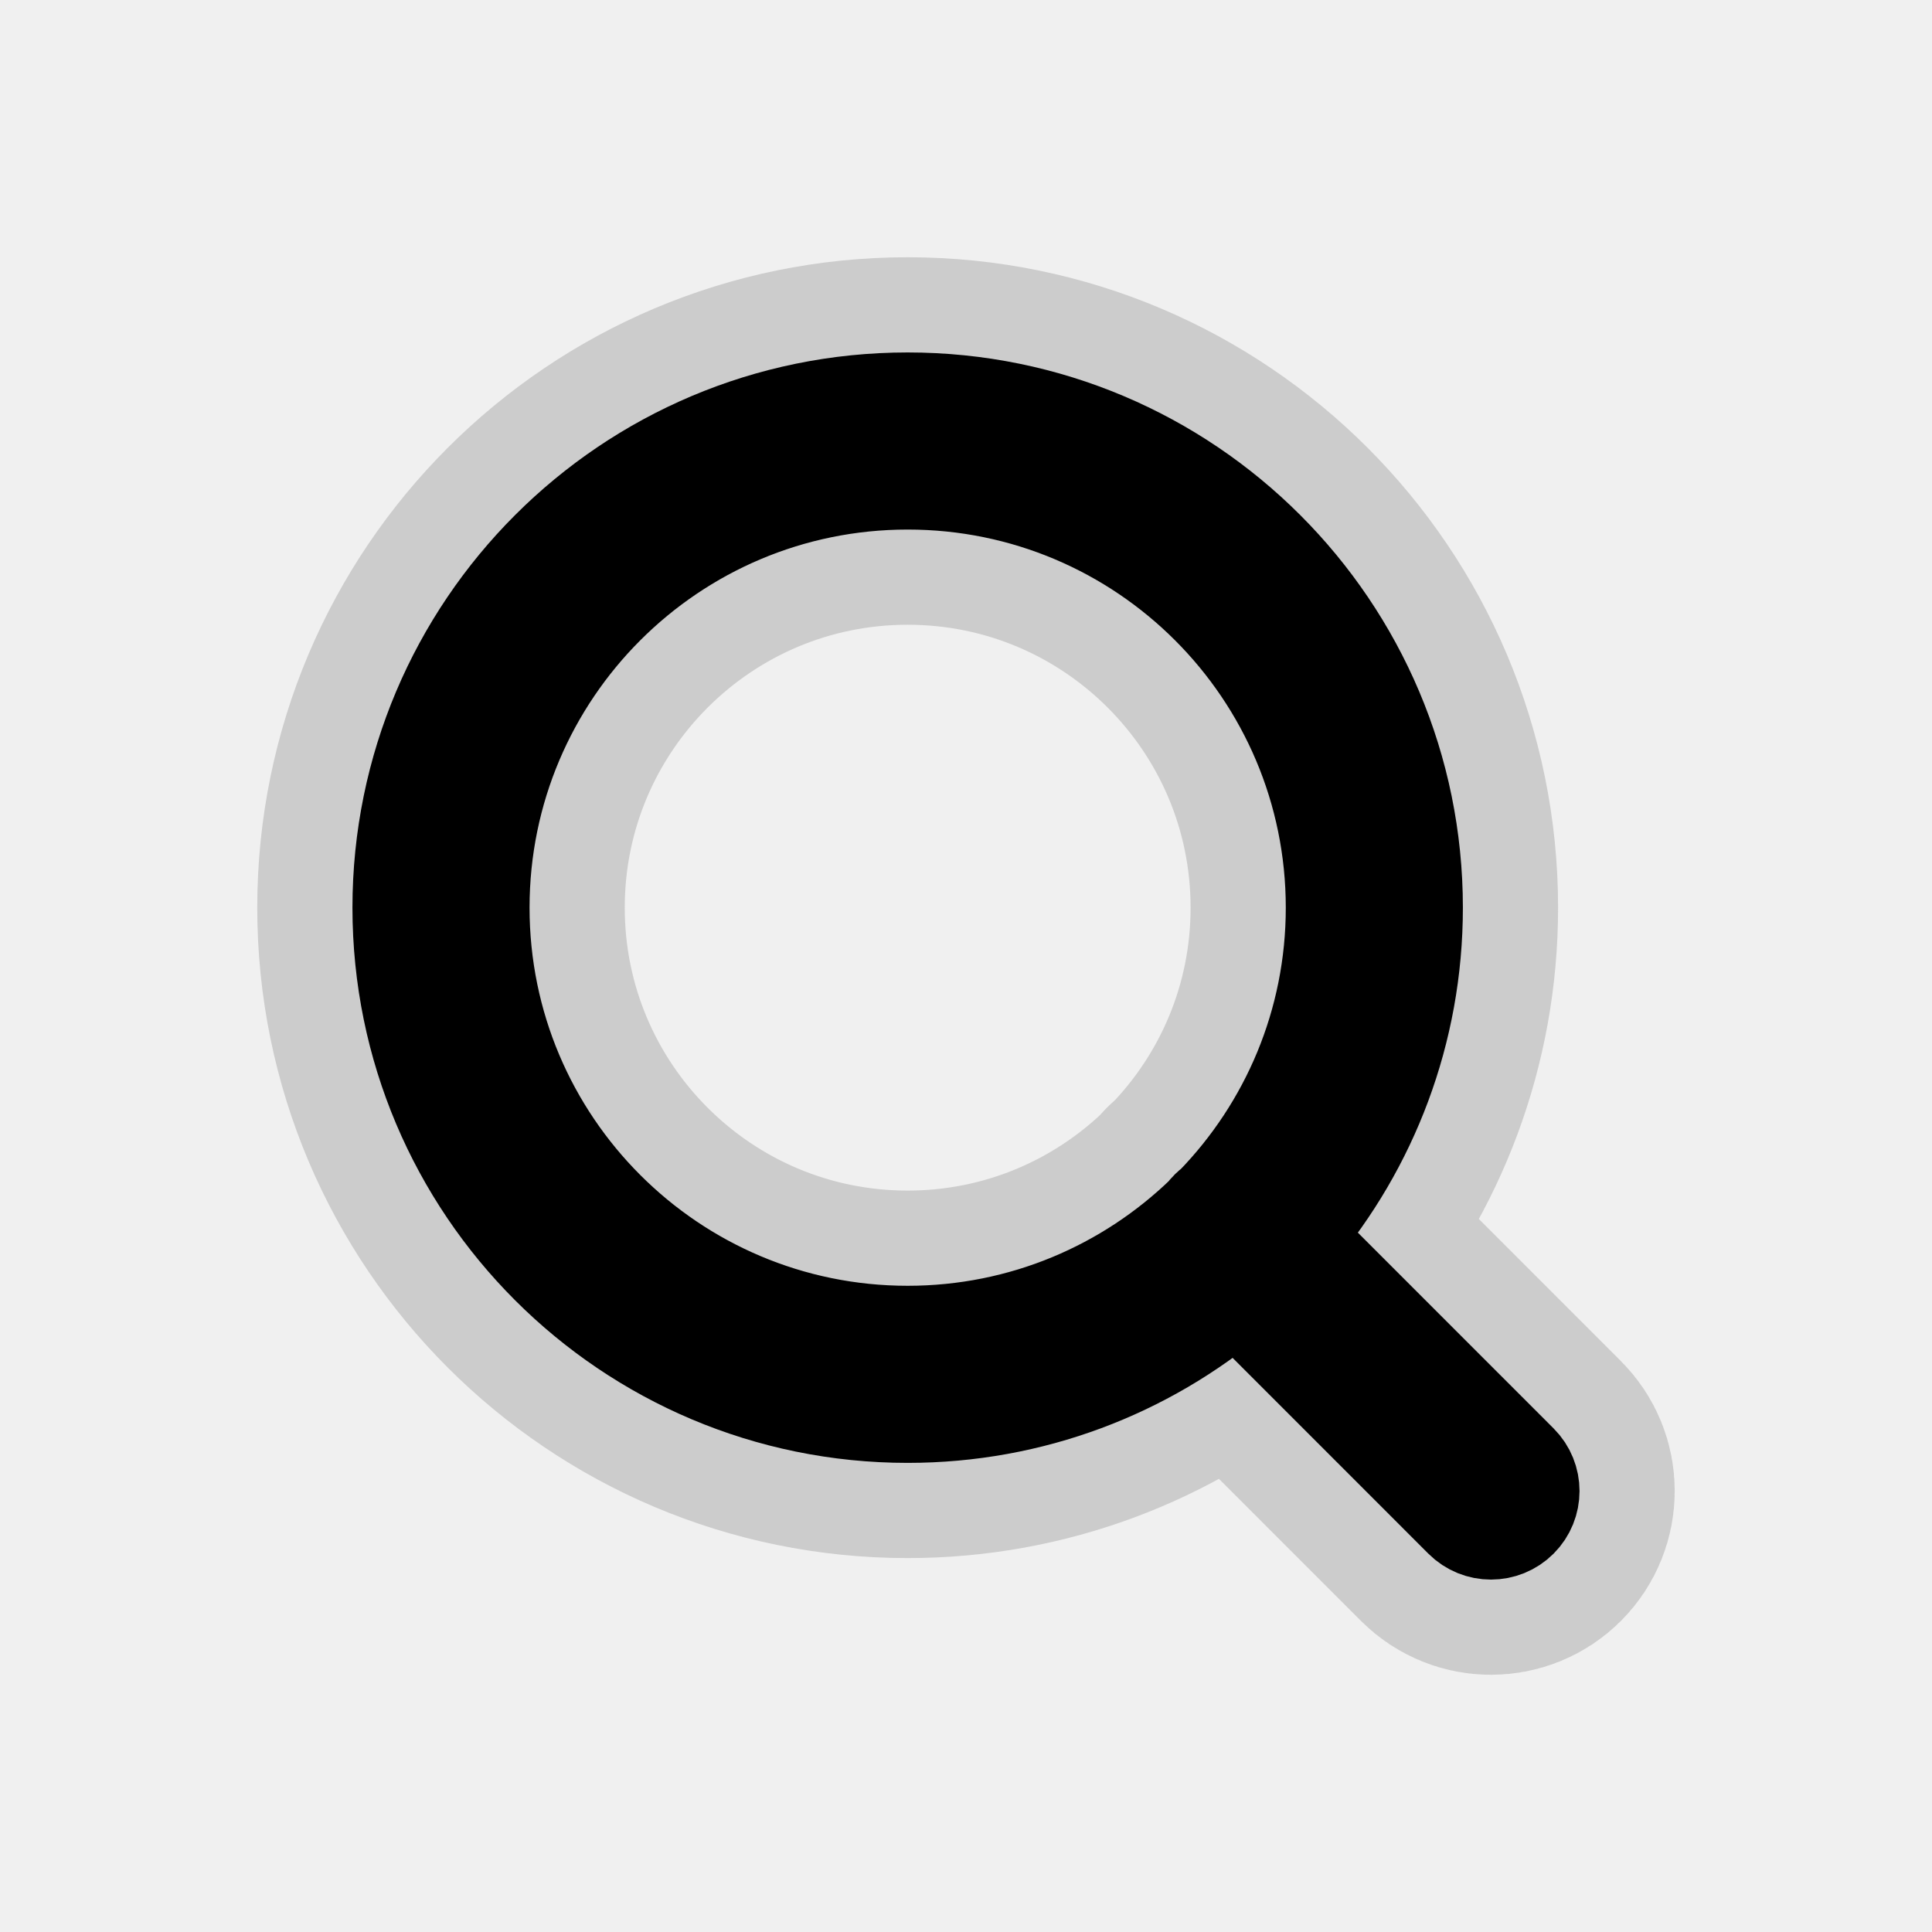
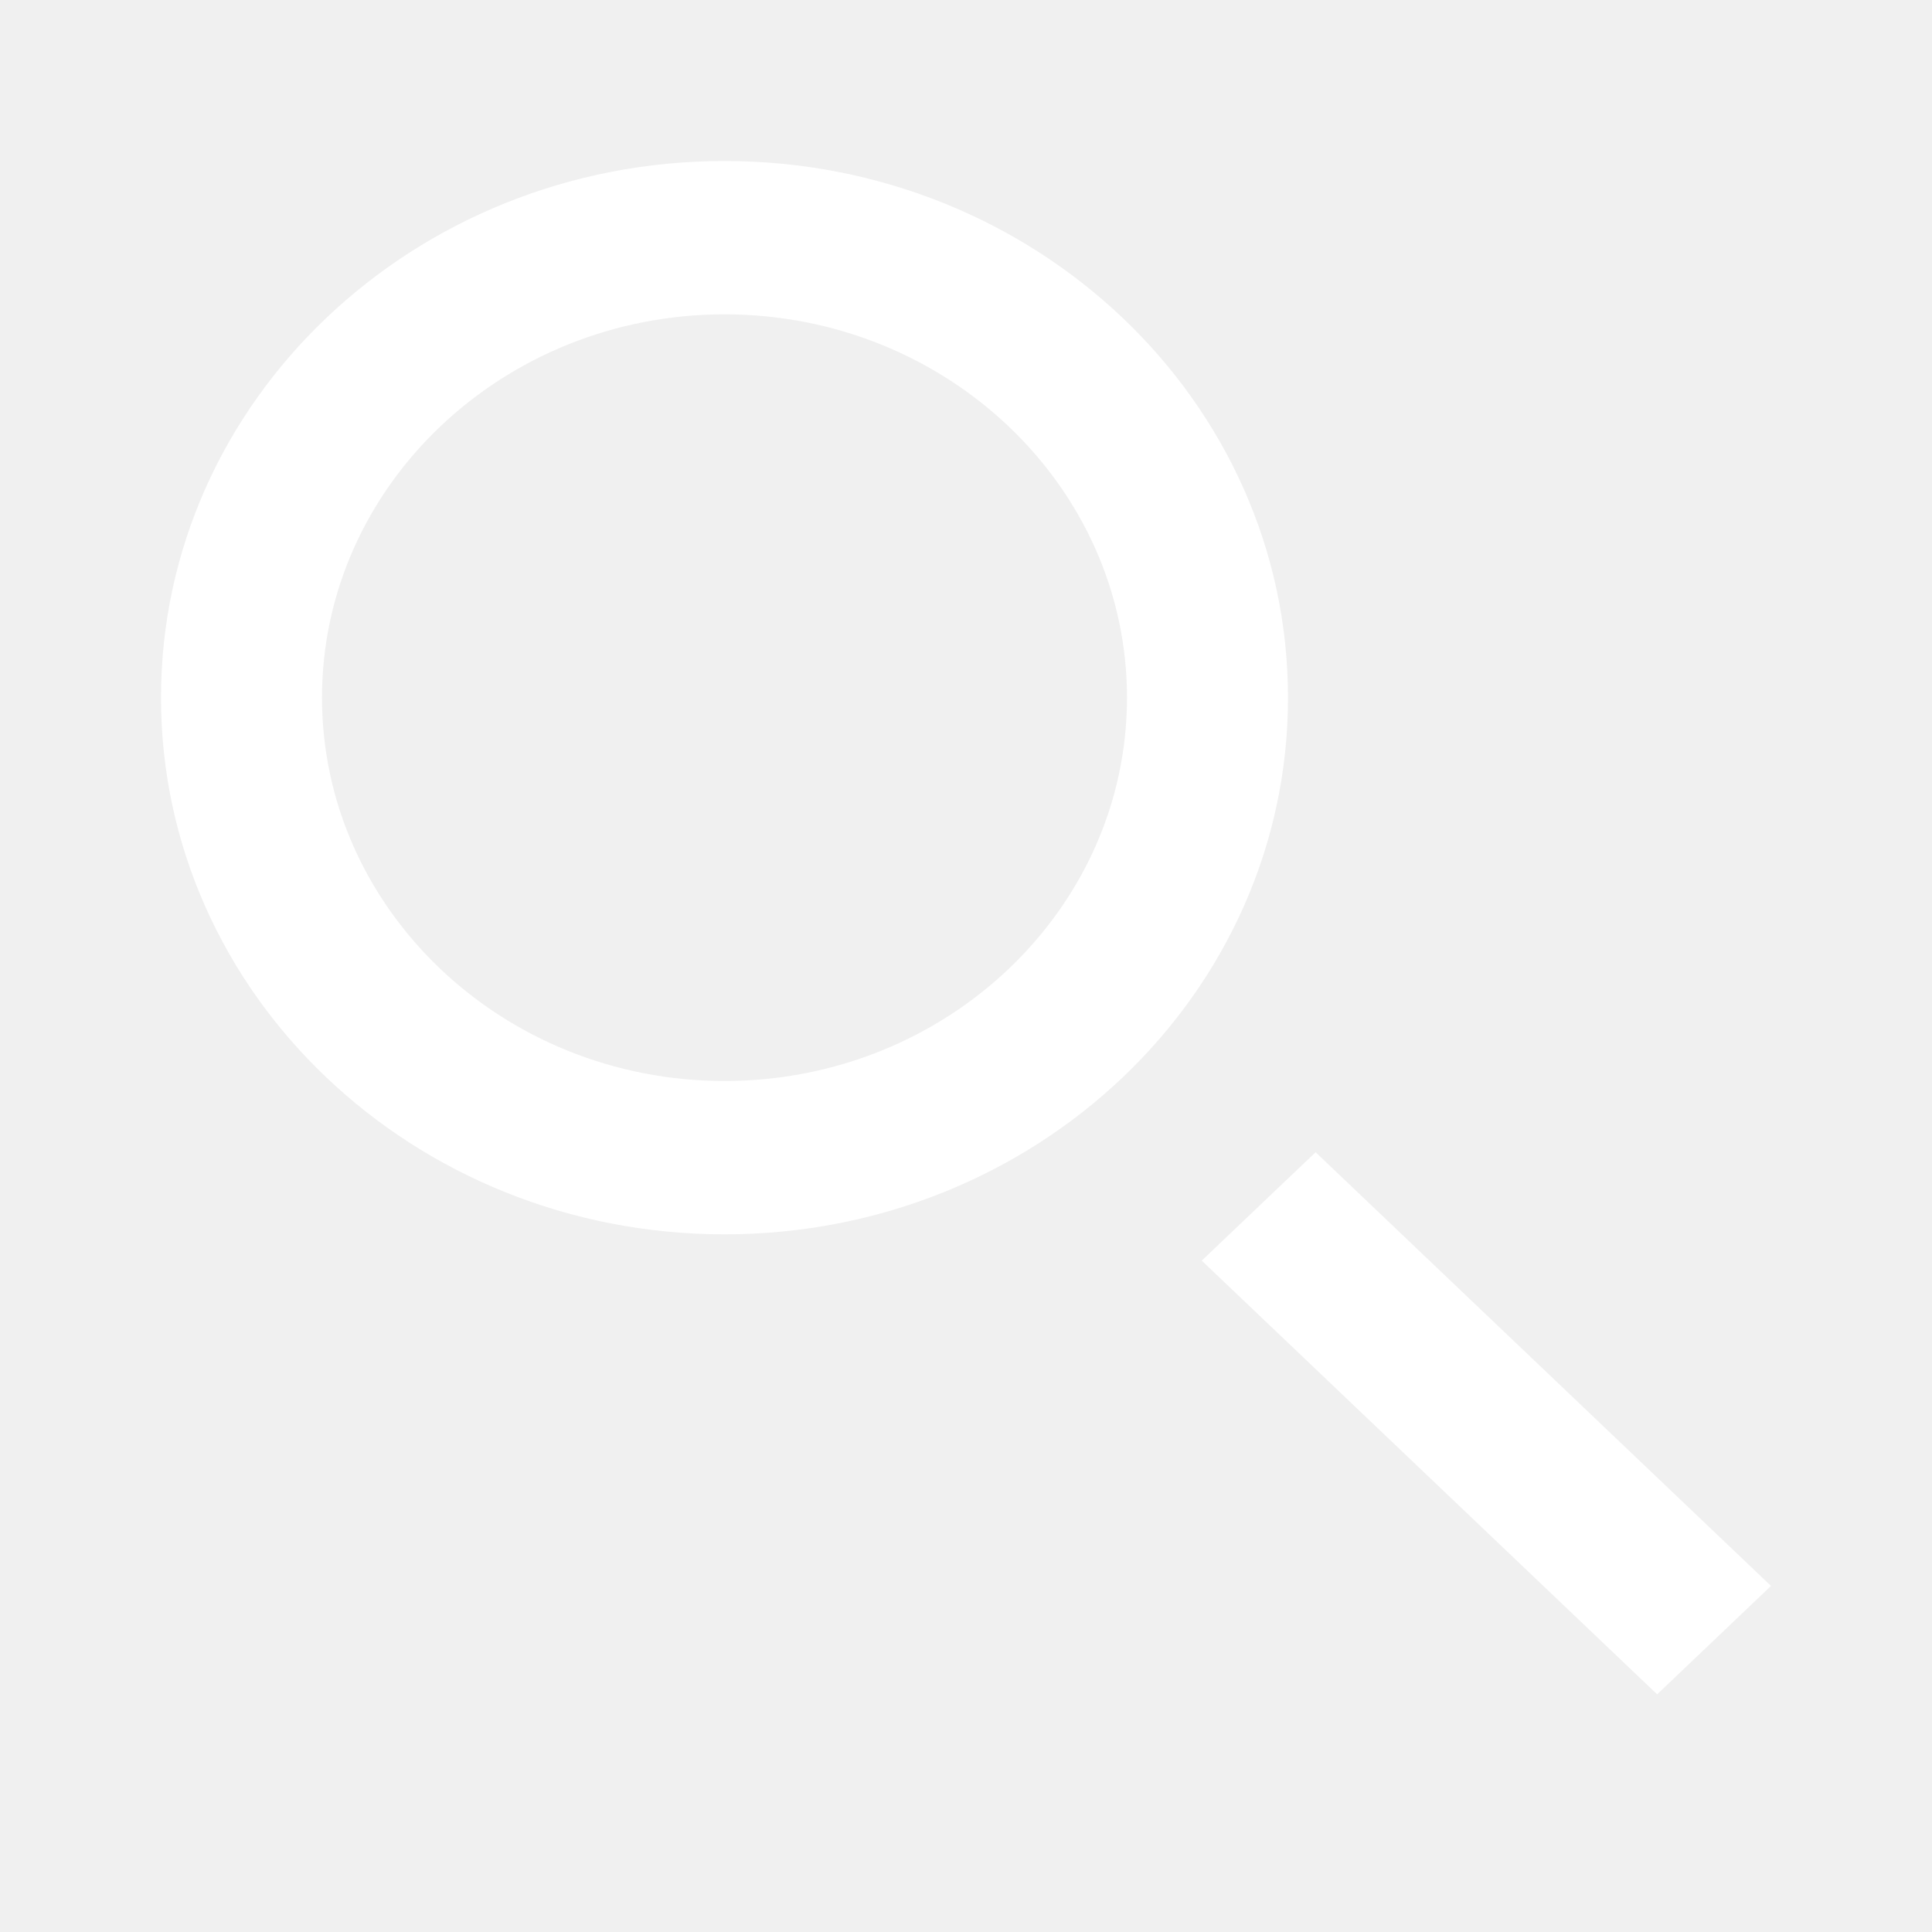
- <svg xmlns="http://www.w3.org/2000/svg" width="800px" height="800px" viewBox="-4.56 -4.56 33.12 33.12" fill="none" stroke="#000000" stroke-width="1.536">
+ <svg xmlns="http://www.w3.org/2000/svg" width="800px" height="800px" viewBox="-2.1 -2.1 25.20 25.20" version="1.1" fill="#ffffff">
  <g id="SVGRepo_bgCarrier" stroke-width="0" />
-   <g id="SVGRepo_tracerCarrier" stroke-linecap="round" stroke-linejoin="round" stroke="#CCCCCC" stroke-width="4.8">
-     <path clip-rule="evenodd" d="m3.75 11c0-4.004 3.246-7.25 7.25-7.25 4.004 0 7.25 3.246 7.25 7.25 0 1.961-.778 3.739-2.043 5.044-.031.022-.06.048-.088.075s-.053.057-.075.088c-1.305 1.264-3.084 2.043-5.044 2.043-4.004 0-7.25-3.246-7.25-7.25zm12.884 6.695c-1.522 1.282-3.488 2.055-5.634 2.055-4.832 0-8.75-3.917-8.75-8.75 0-4.832 3.918-8.75 8.75-8.75 4.832 0 8.75 3.918 8.75 8.75 0 2.146-.773 4.112-2.055 5.634l3.835 3.836c.293.293.293.768 0 1.061s-.768.293-1.061 0z" fill="#000000" fill-rule="evenodd" />
-   </g>
+   <g id="SVGRepo_tracerCarrier" stroke-linecap="round" stroke-linejoin="round" />
  <g id="SVGRepo_iconCarrier">
-     <path clip-rule="evenodd" d="m3.75 11c0-4.004 3.246-7.25 7.25-7.25 4.004 0 7.25 3.246 7.25 7.25 0 1.961-.778 3.739-2.043 5.044-.031.022-.06.048-.088.075s-.053.057-.075.088c-1.305 1.264-3.084 2.043-5.044 2.043-4.004 0-7.25-3.246-7.25-7.25zm12.884 6.695c-1.522 1.282-3.488 2.055-5.634 2.055-4.832 0-8.75-3.917-8.75-8.75 0-4.832 3.918-8.75 8.75-8.75 4.832 0 8.75 3.918 8.75 8.75 0 2.146-.773 4.112-2.055 5.634l3.835 3.836c.293.293.293.768 0 1.061s-.768.293-1.061 0z" fill="#000000" fill-rule="evenodd" />
+     <defs> </defs>
+     <g id="Page-1" stroke="none" stroke-width="1" fill="none" fill-rule="evenodd">
+       <g id="Dribbble-Light-Preview" transform="translate(-219, -280)" fill="#ffffff">
+         <g id="icons" transform="translate(56, 160)">
+           <path d="M184,138.586 L182.515,140 L176.575,134.343 L178.06,132.929 L184,138.586 Z M170.35,132 C167.455,132 165.1,129.757 165.1,127 C165.1,124.243 167.455,122 170.35,122 C173.245,122 175.6,124.243 175.6,127 C175.6,129.757 173.245,132 170.35,132 L170.35,132 Z M170.35,120 C166.291,120 163,123.134 163,127 C163,130.866 166.291,134 170.35,134 C174.409,134 177.7,130.866 177.7,127 C177.7,123.134 174.409,120 170.35,120 L170.35,120 Z" id="search_left-[#1506]"> </path>
+         </g>
+       </g>
+     </g>
  </g>
</svg>
